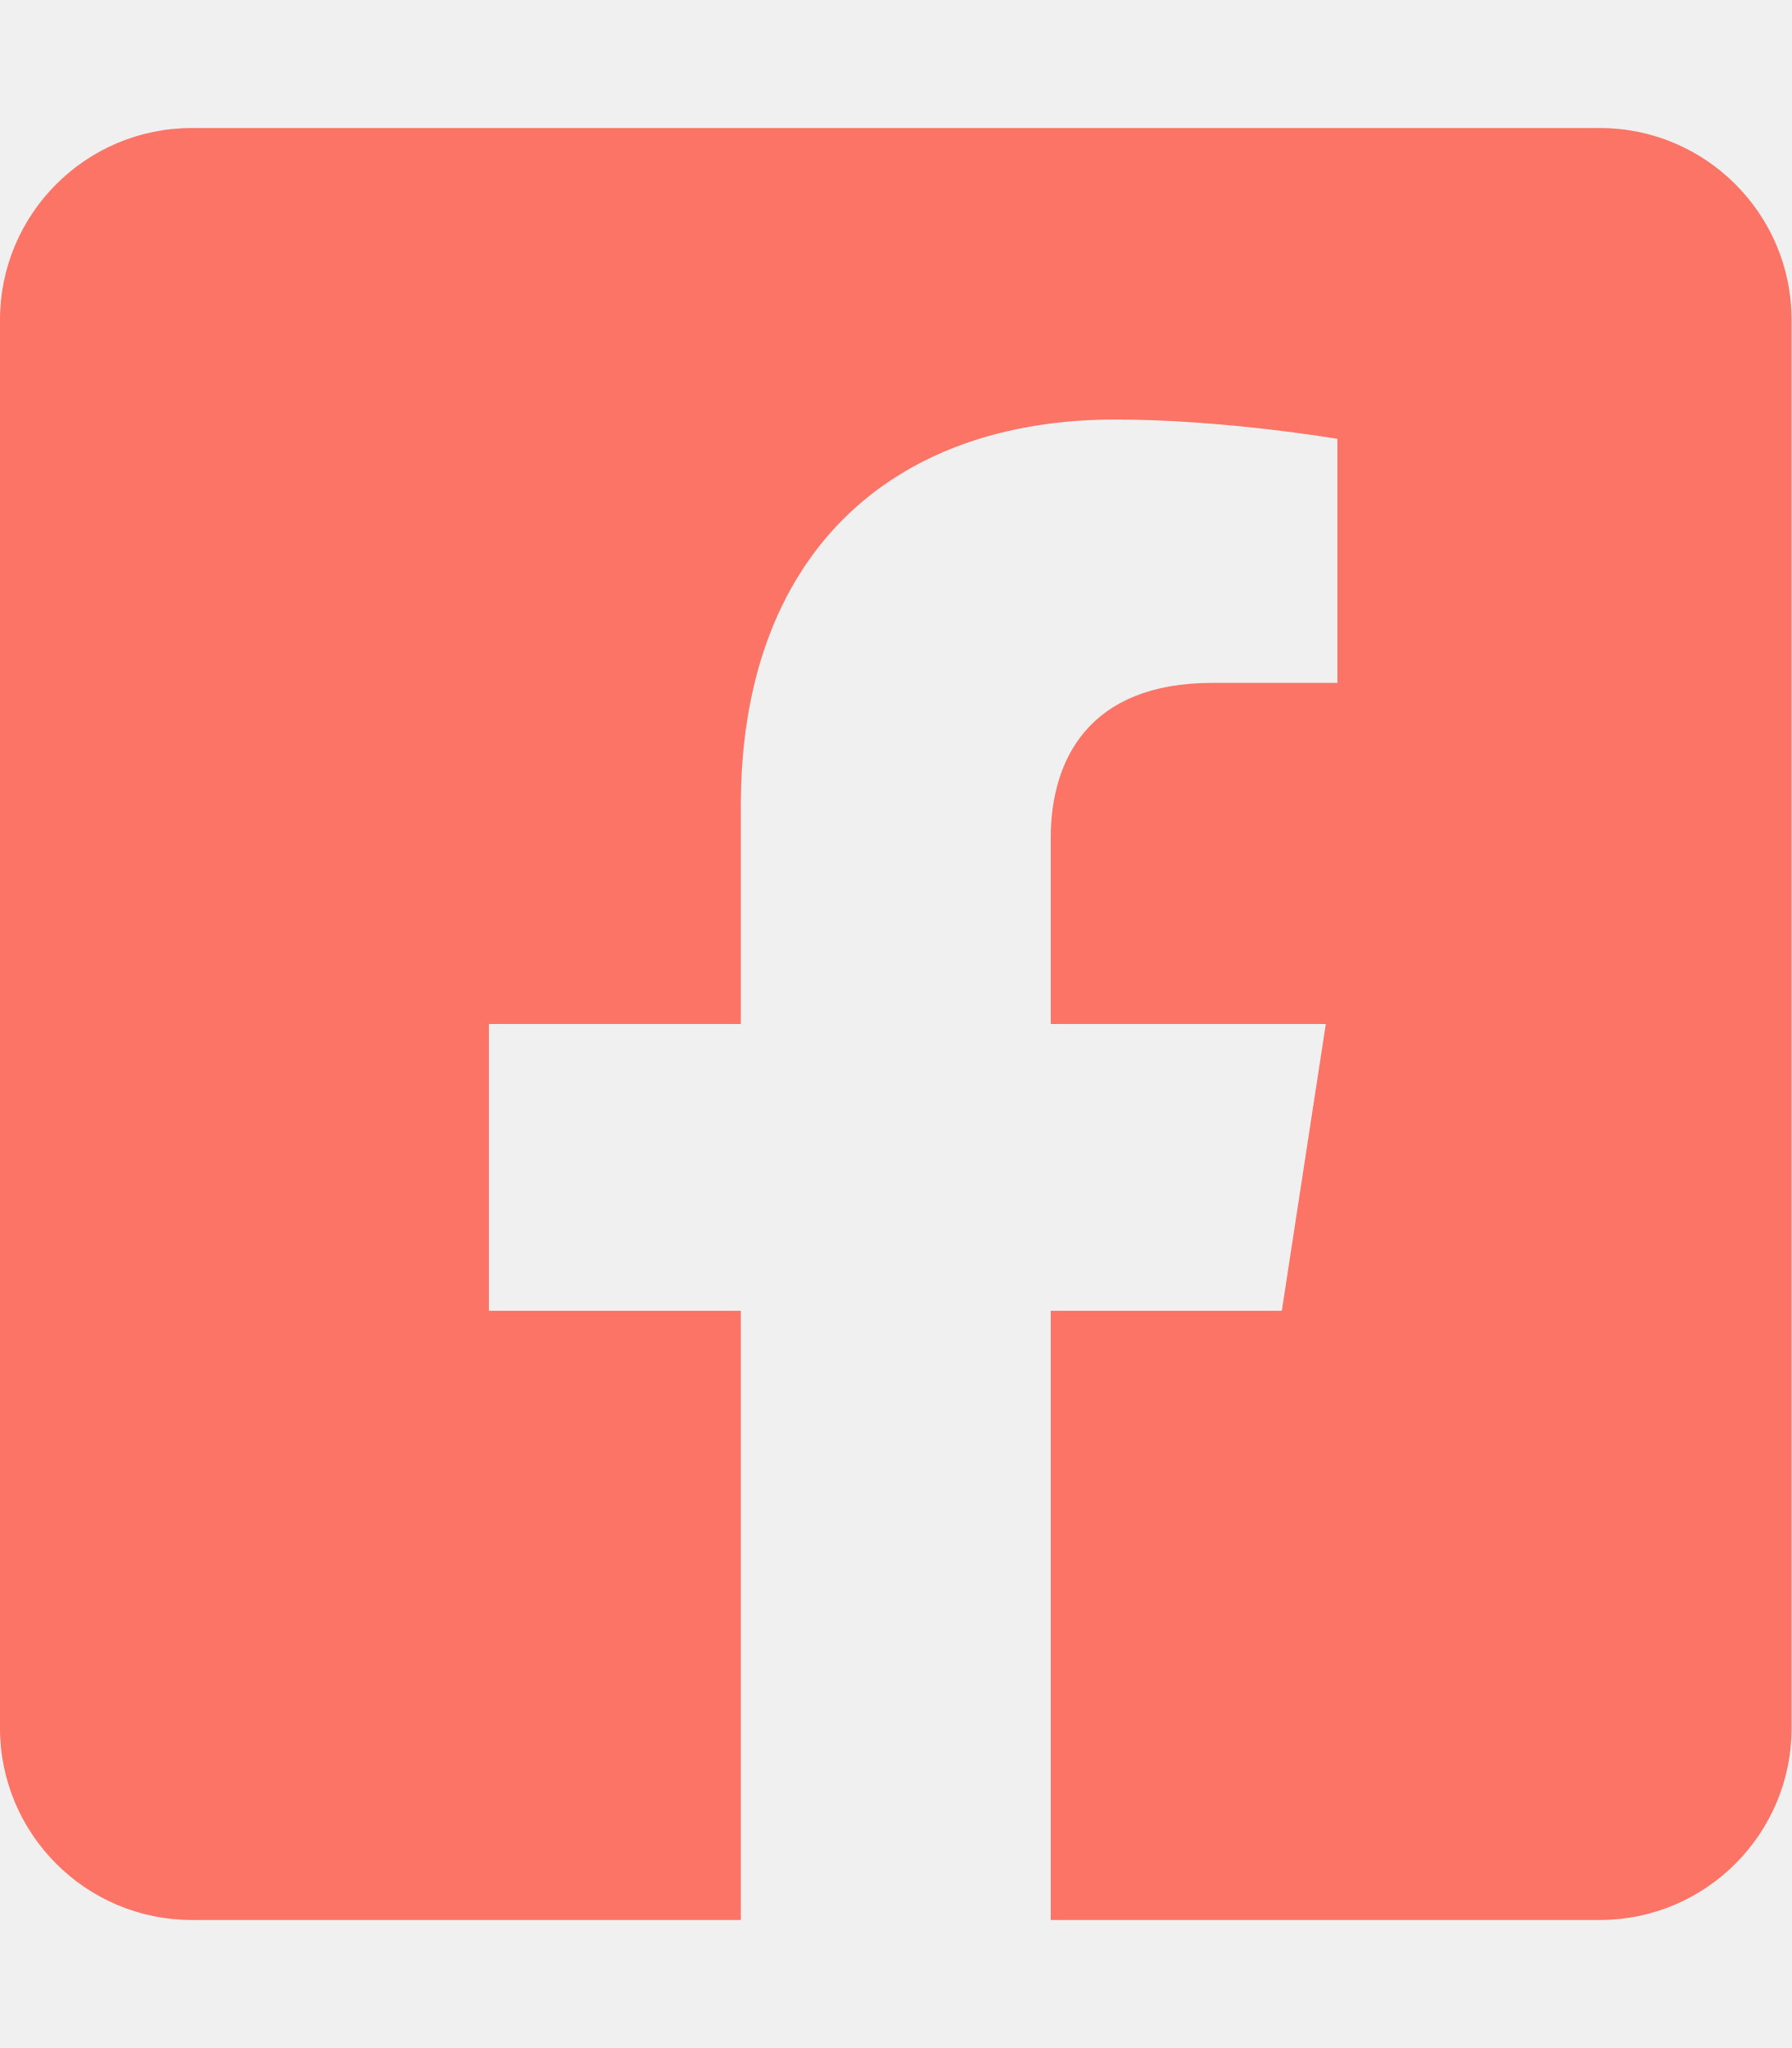
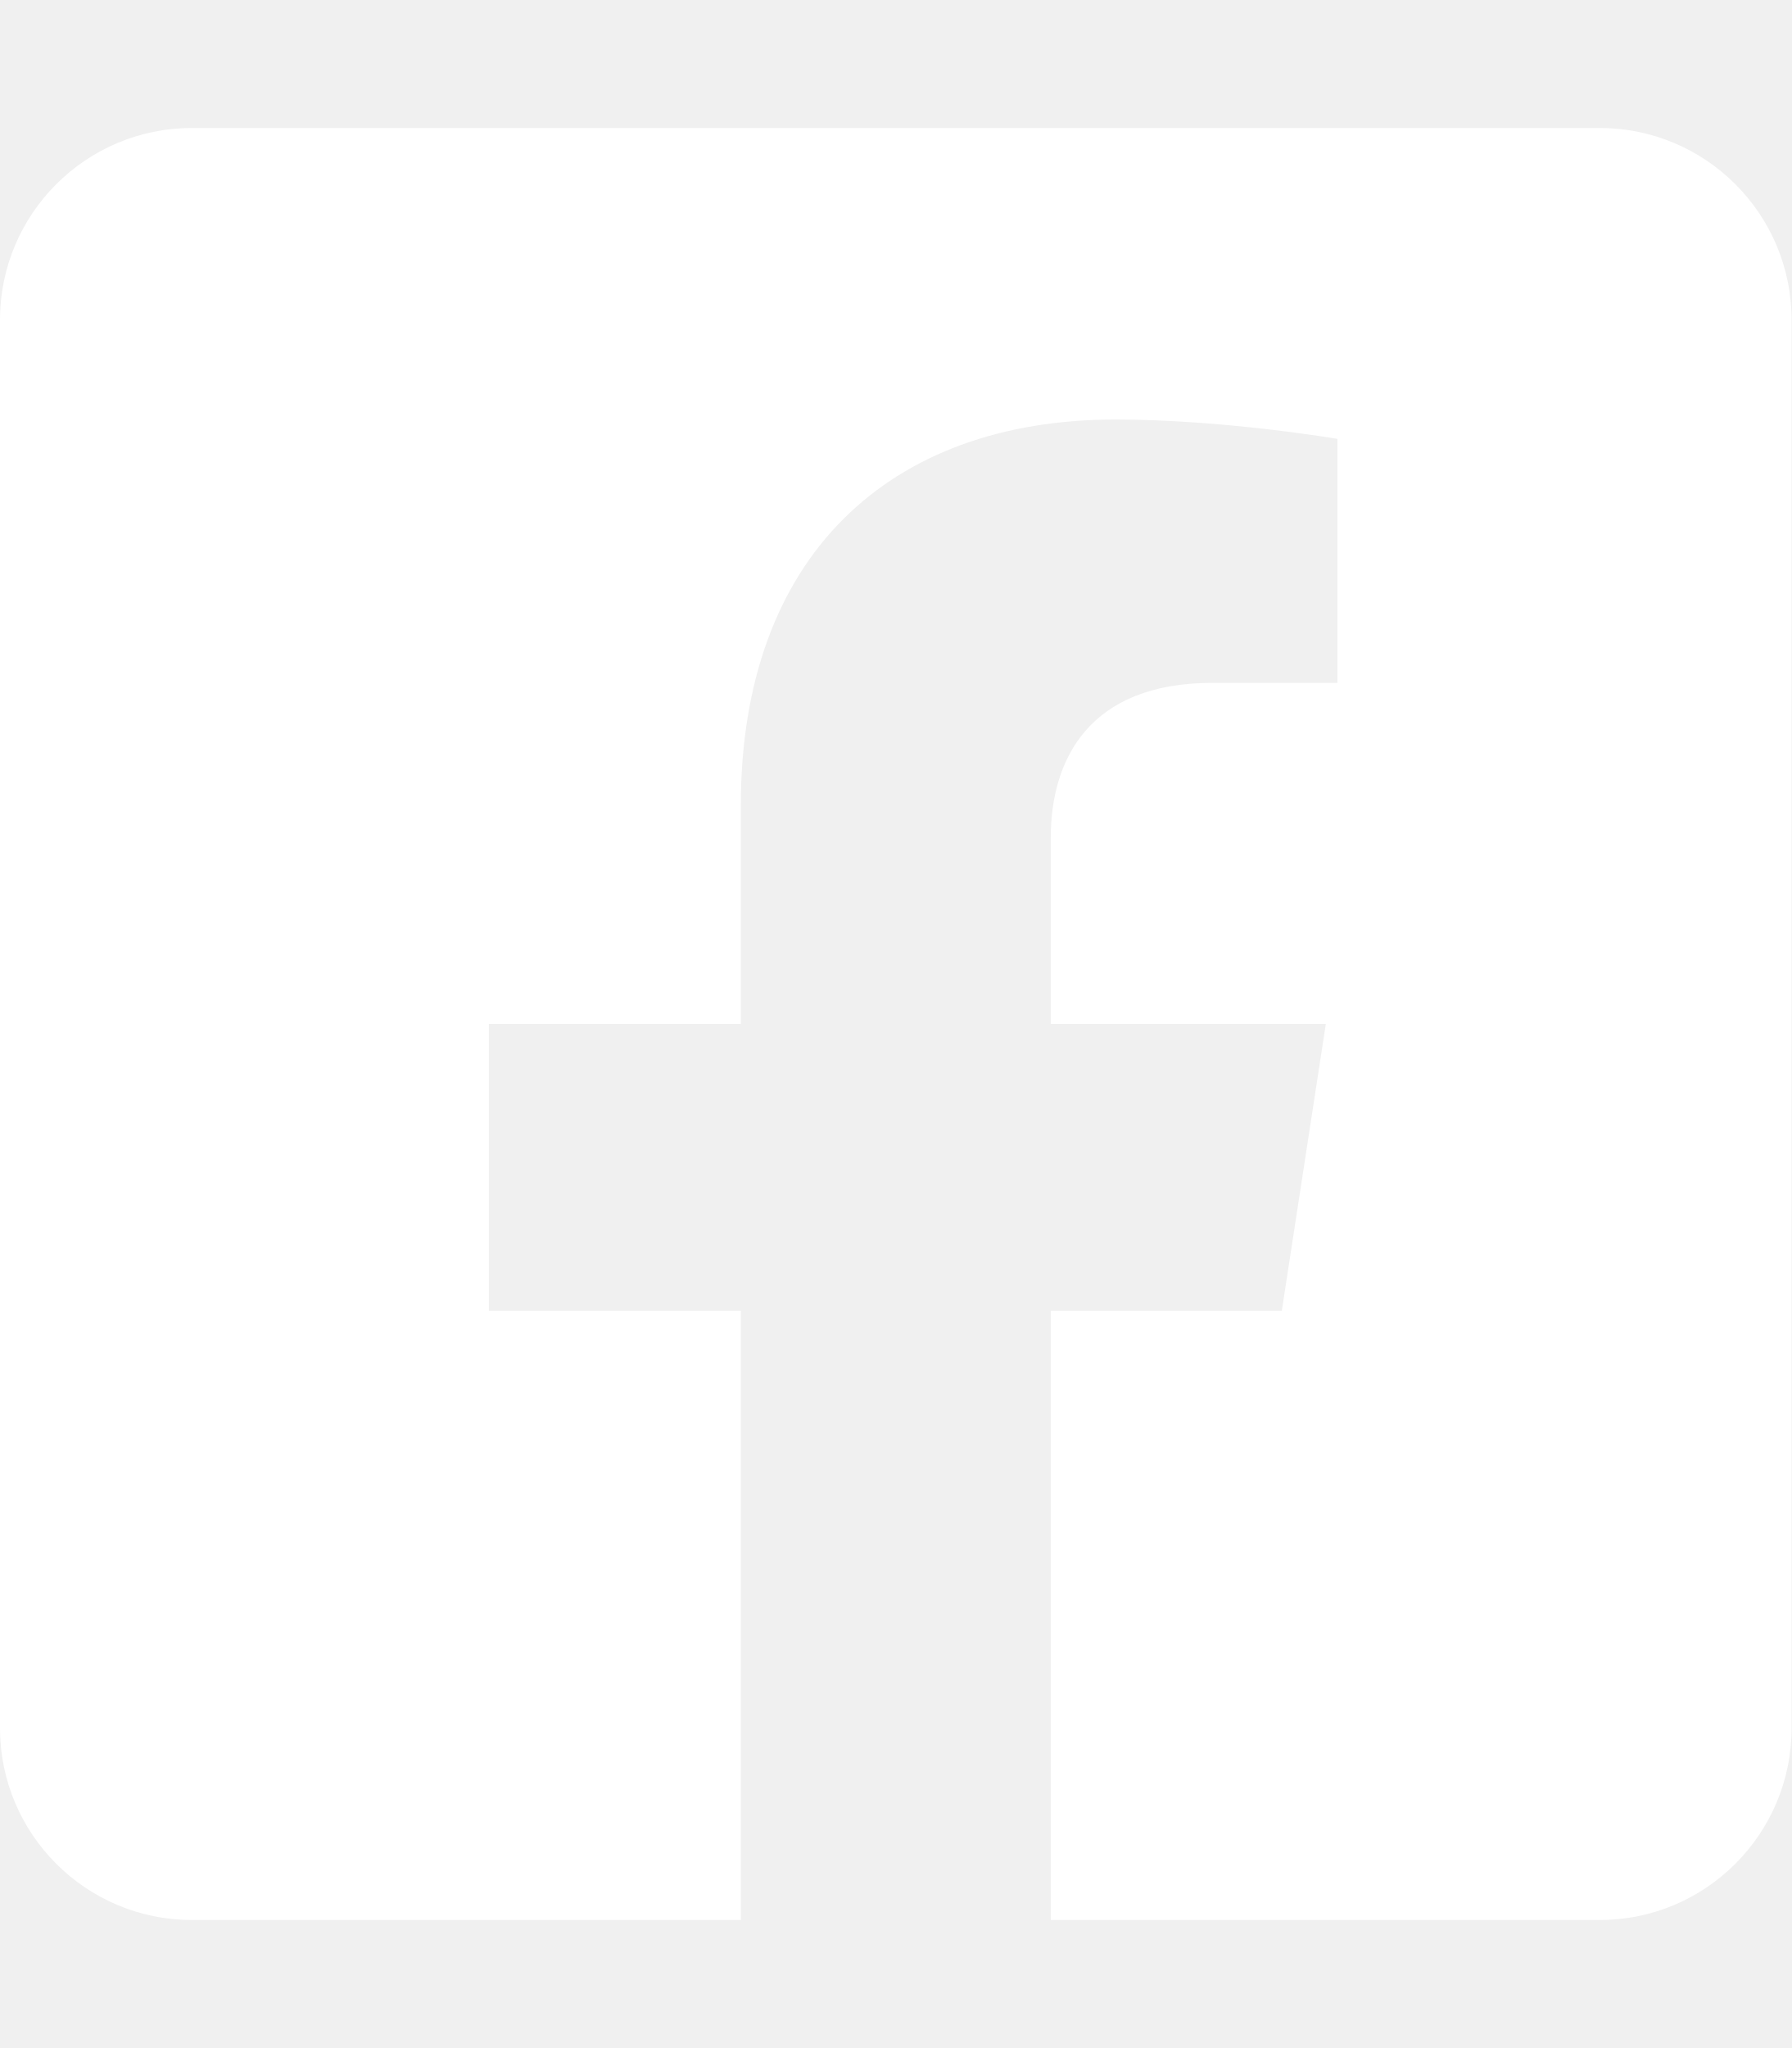
<svg xmlns="http://www.w3.org/2000/svg" viewBox="0 0 448 512">
-   <path fill="#FB7465" d="M400 32H48A48 48 0 0 0 0 80v352a48 48 0 0 0 48 48h137.25V327.69h-63V256h63v-54.64c0-62.15 37-96.48 93.67-96.48 27.14 0 55.52 4.84 55.52 4.84v61h-31.27c-30.81 0-40.42 19.12-40.42 38.73V256h68.78l-11 71.69h-57.78V480H400a48 48 0 0 0 48-48V80a48 48 0 0 0-48-48z" />
+   <path fill="#FFFFFF" d="M400 32H48A48 48 0 0 0 0 80v352a48 48 0 0 0 48 48h137.25V327.69h-63V256h63v-54.64c0-62.15 37-96.48 93.67-96.48 27.14 0 55.52 4.84 55.52 4.84v61h-31.27c-30.81 0-40.42 19.12-40.42 38.73V256h68.78l-11 71.69h-57.78V480H400a48 48 0 0 0 48-48V80a48 48 0 0 0-48-48z" />
</svg>
